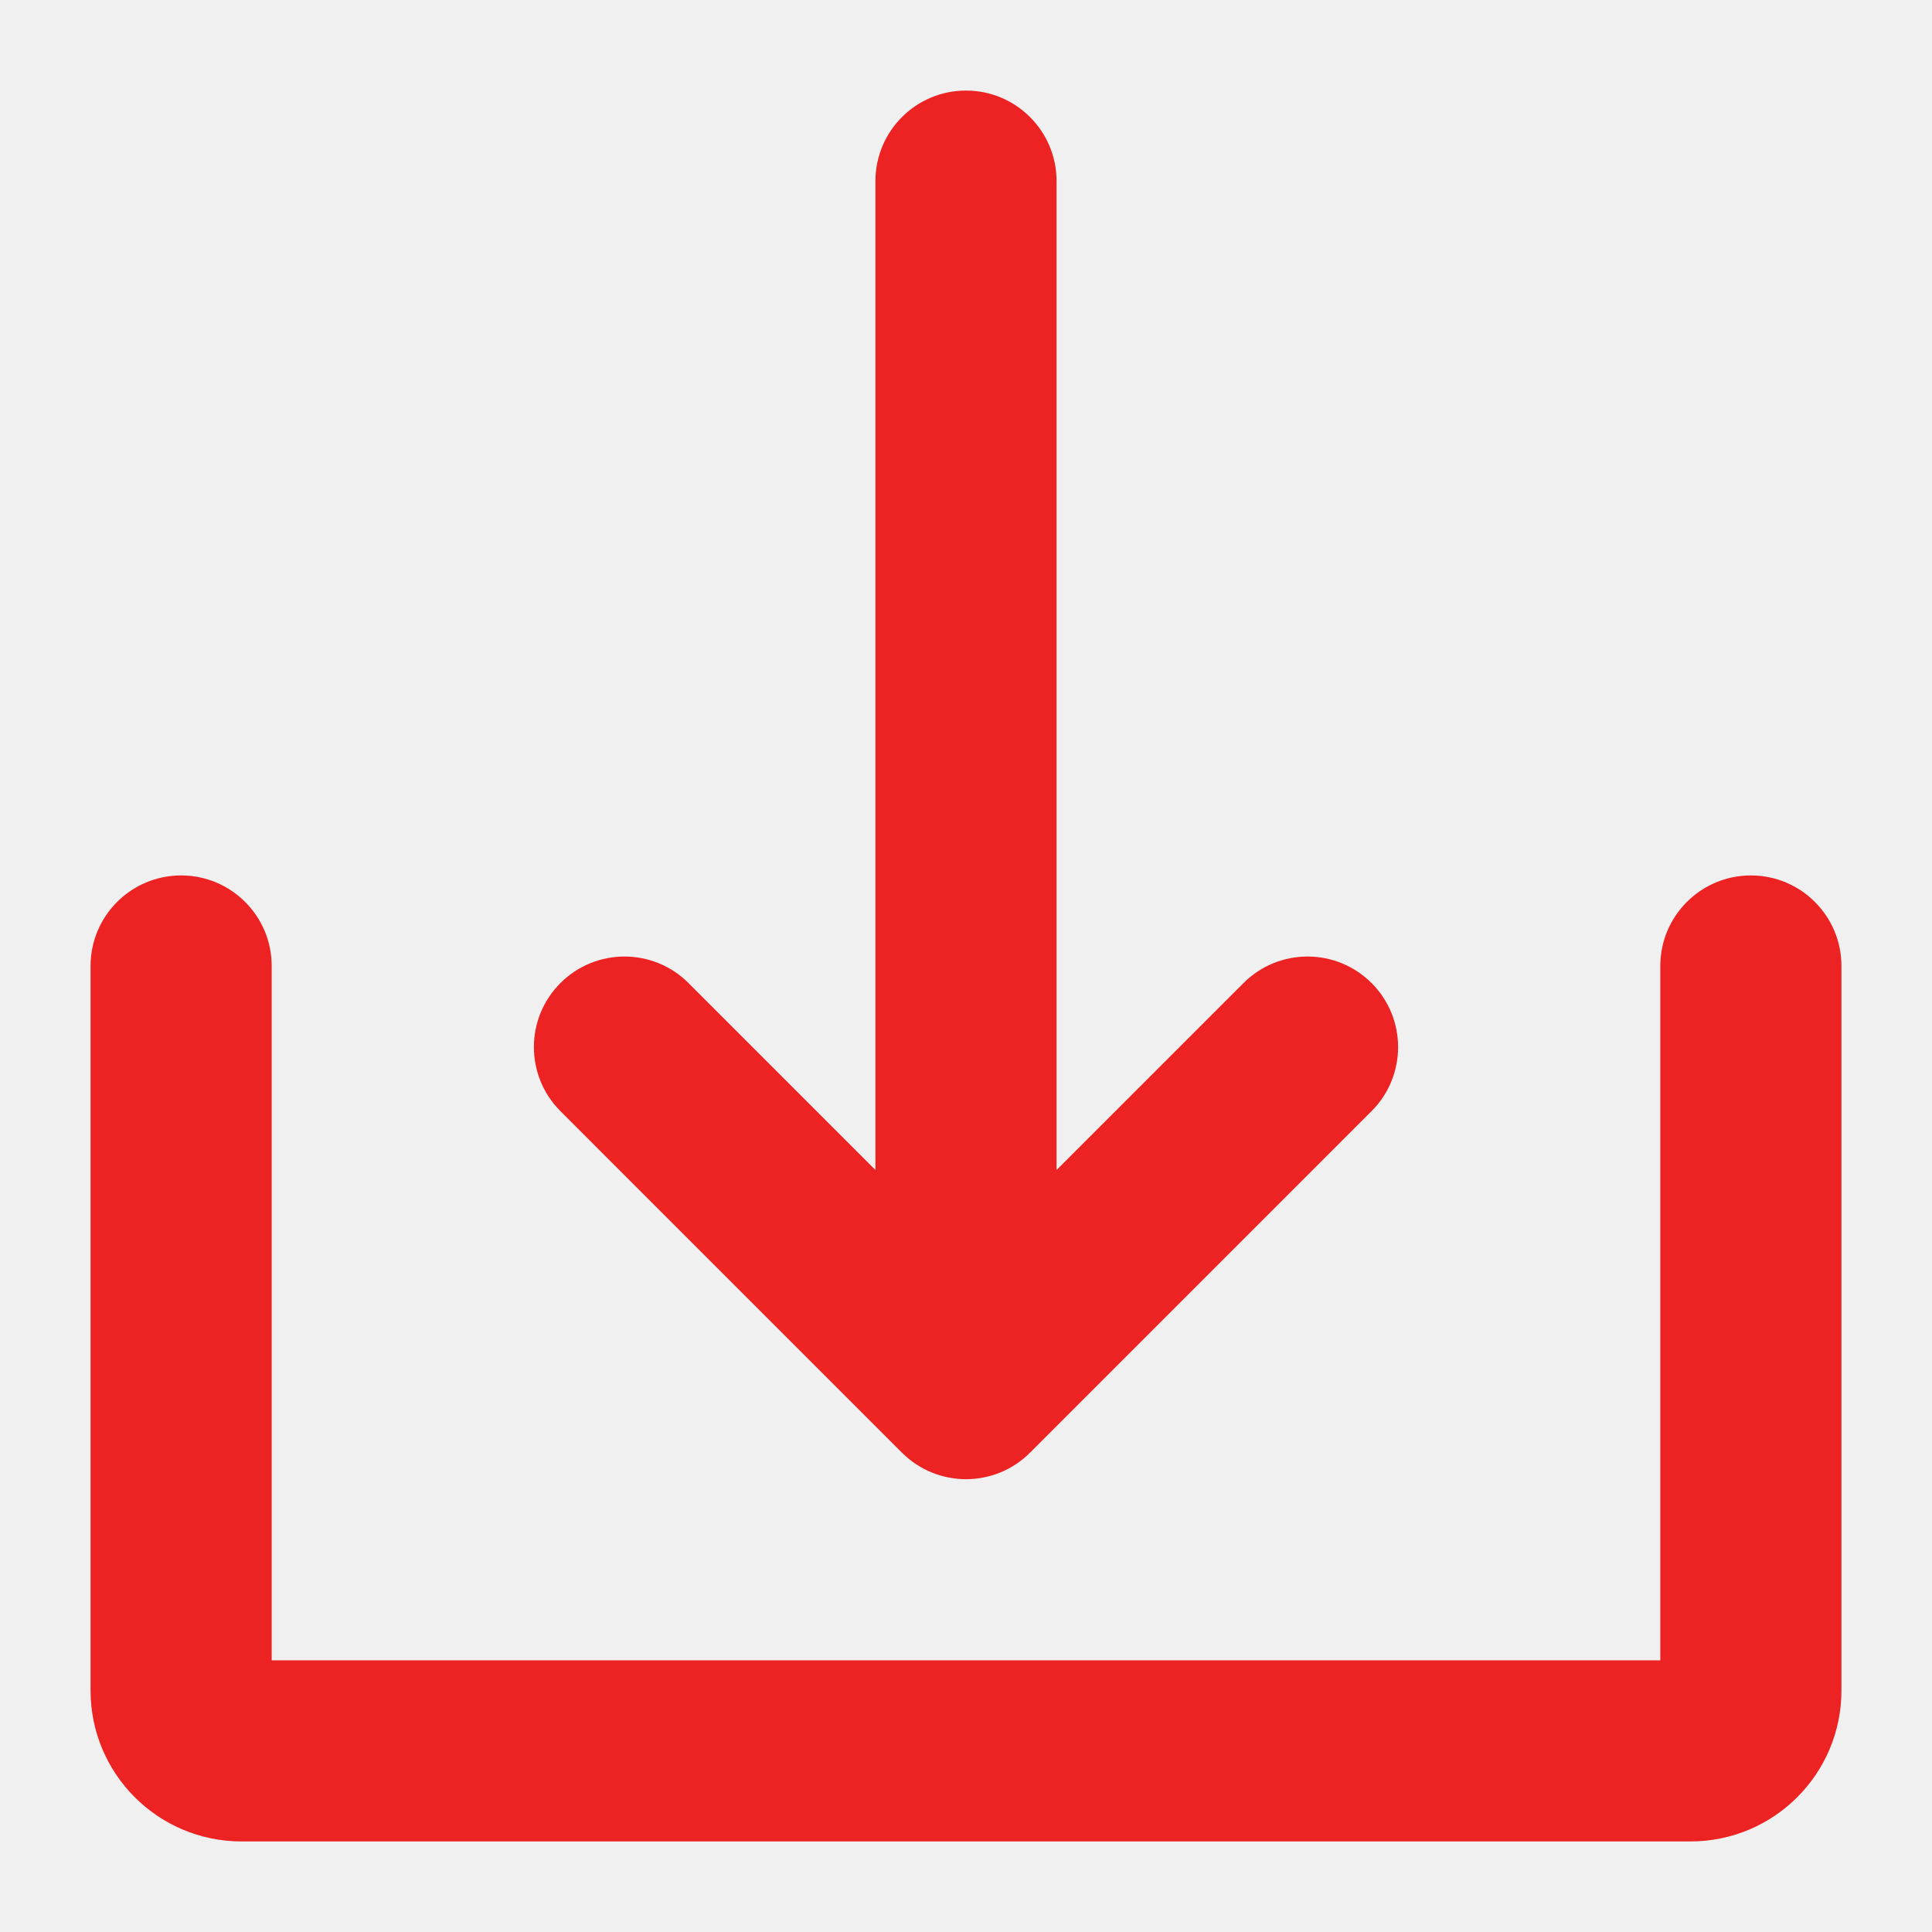
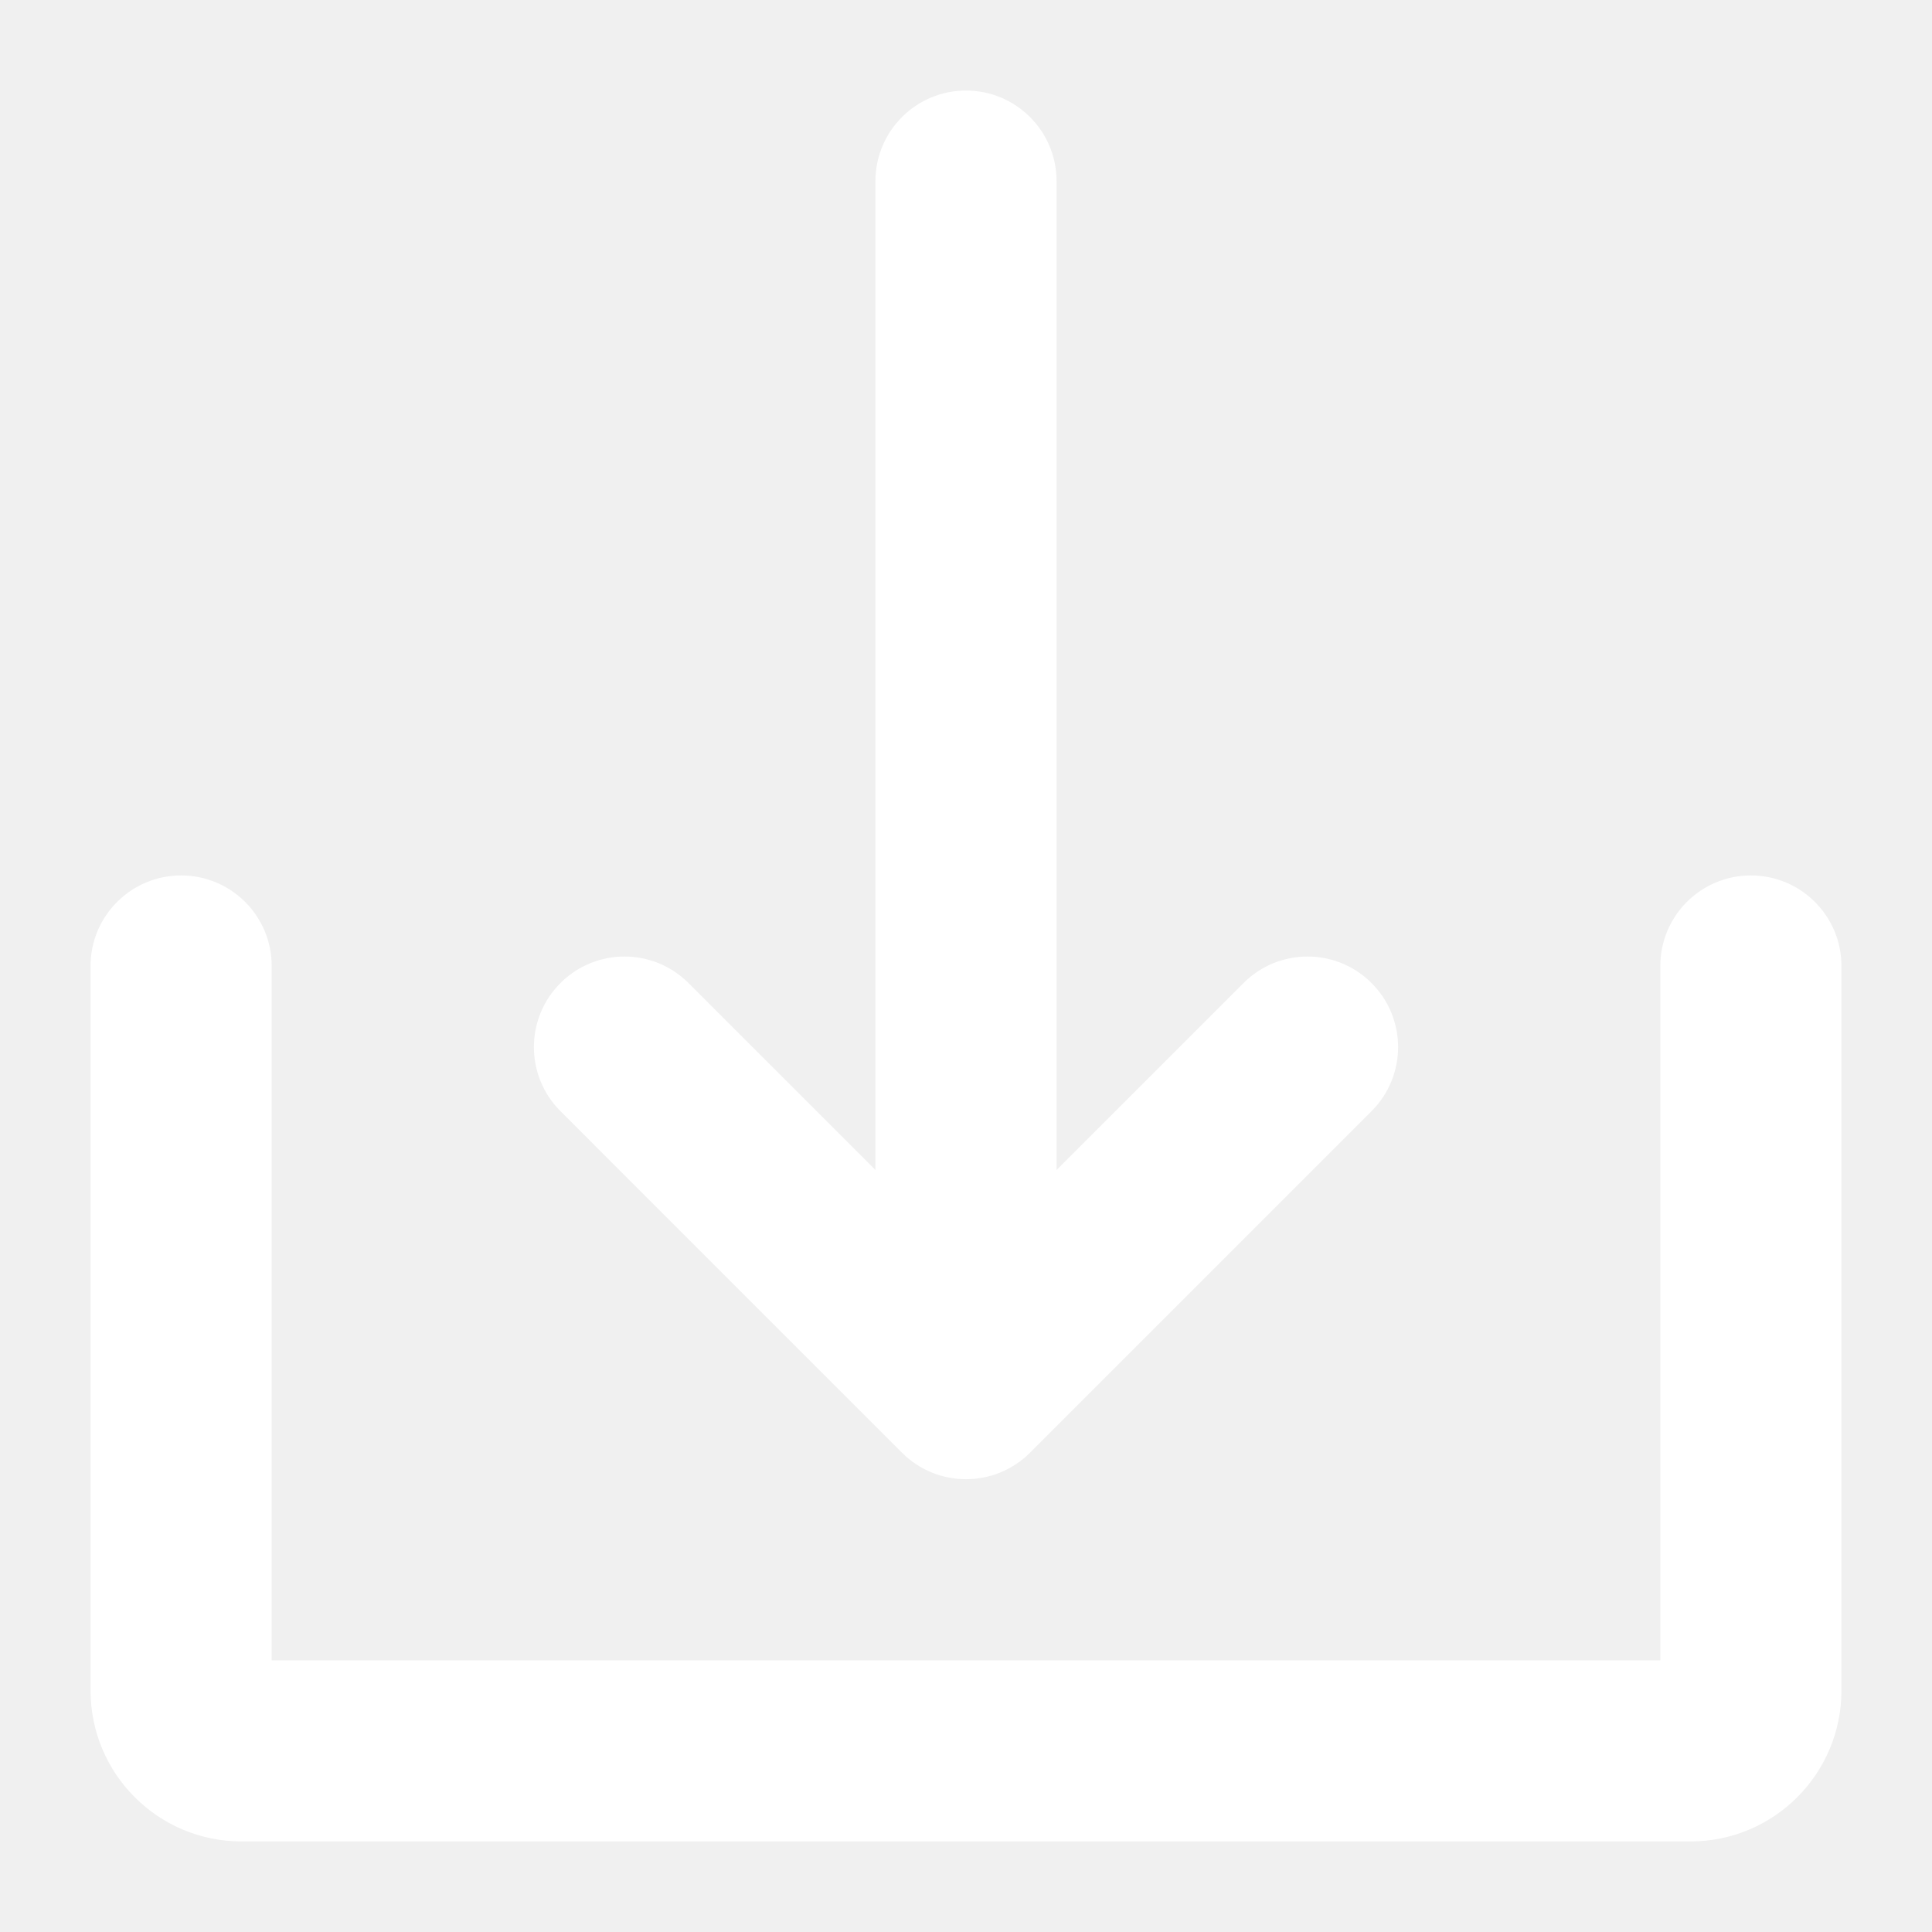
<svg xmlns="http://www.w3.org/2000/svg" height="512" viewBox="0 0 512 512" width="512">
  <defs>
-     <style>*{fill:#ED2222}</style>
+     <style>*{fill:#fff}</style>
  </defs>
  <g id="Solid">
    <path d="m239.029 384.97a24 24 0 0 0 33.942 0l90.509-90.509a24 24 0 0 0 0-33.941 24 24 0 0 0 -33.941 0l-49.539 49.539v-262.059a24 24 0 0 0 -48 0v262.059l-49.539-49.539a24 24 0 0 0 -33.941 0 24 24 0 0 0 0 33.941z" />
    <path d="m464 232a24 24 0 0 0 -24 24v184h-368v-184a24 24 0 0 0 -48 0v192a40 40 0 0 0 40 40h384a40 40 0 0 0 40-40v-192a24 24 0 0 0 -24-24z" />
  </g>
</svg>
